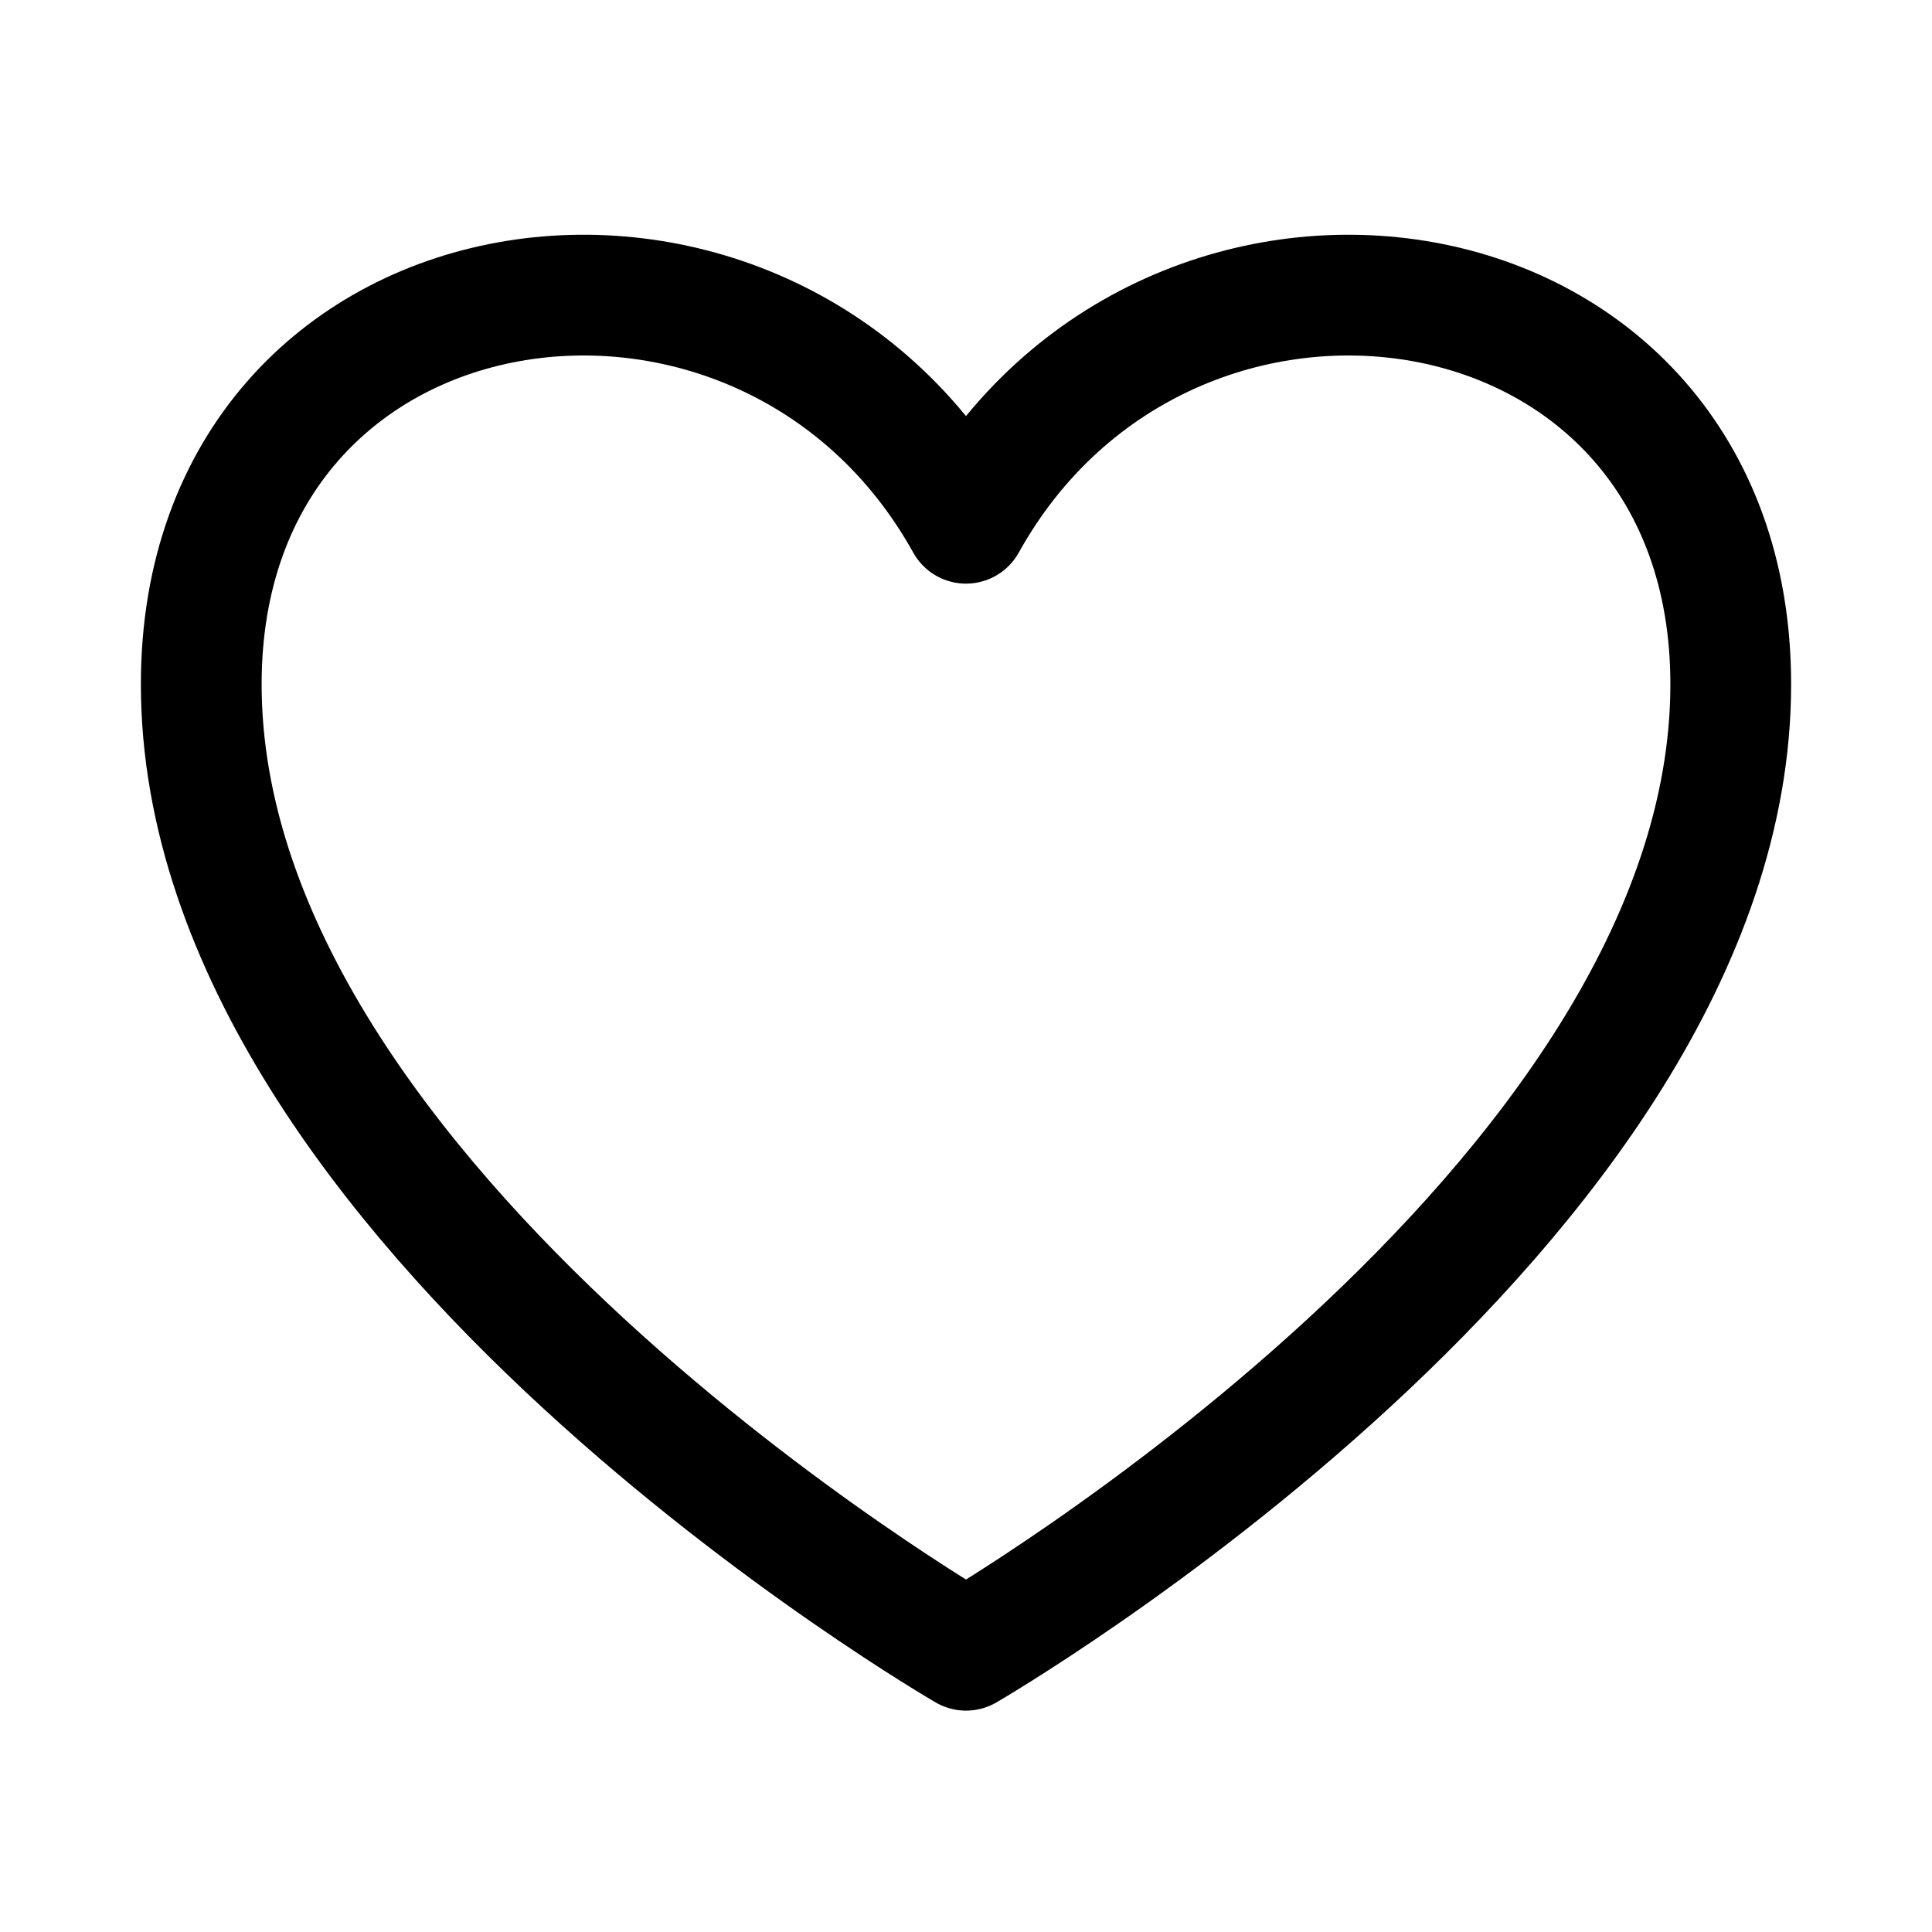
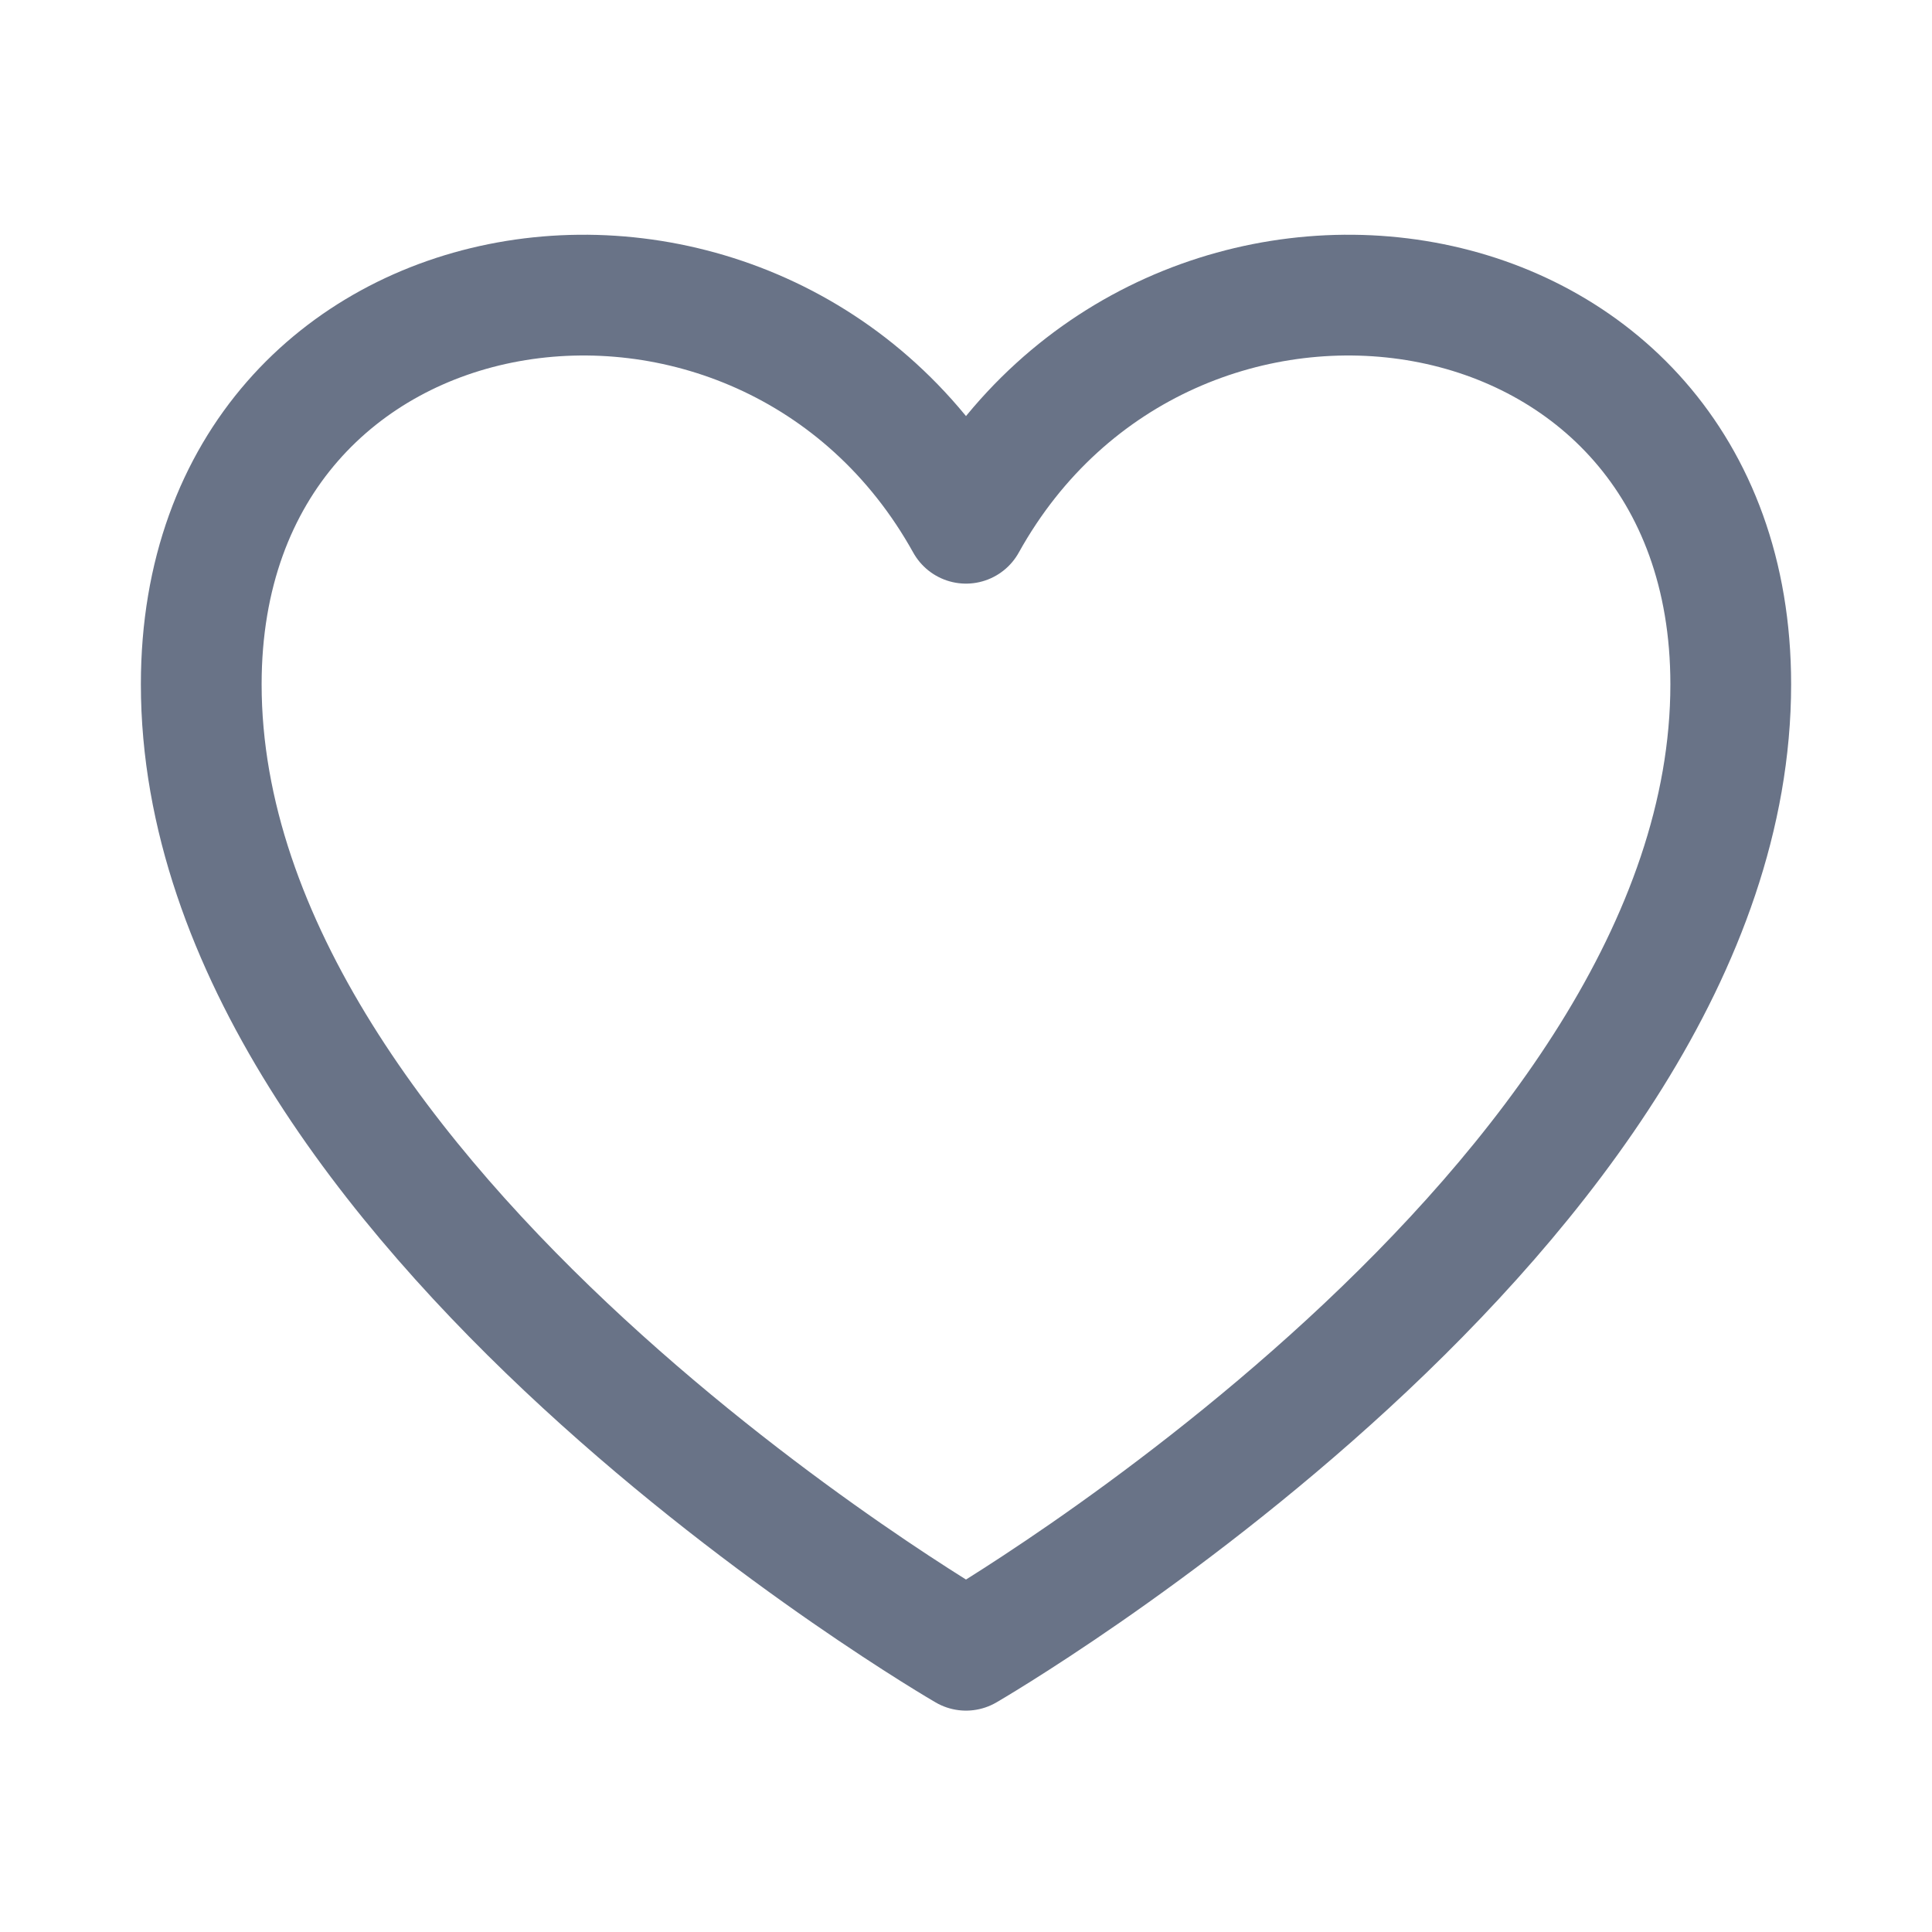
- <svg xmlns="http://www.w3.org/2000/svg" viewBox="0 0 48 48" fill="none" stroke="currentColor" stroke-width="3" stroke-linejoin="round">
+ <svg xmlns="http://www.w3.org/2000/svg" viewBox="0 0 48 48" fill="none" stroke="#697387" stroke-width="3" stroke-linejoin="round">
  <path d="M24 41S5 30 5 17C5 6 19 4 24 13 29 4 43 6 43 17c0 13-19 24-19 24Z" />
</svg>
